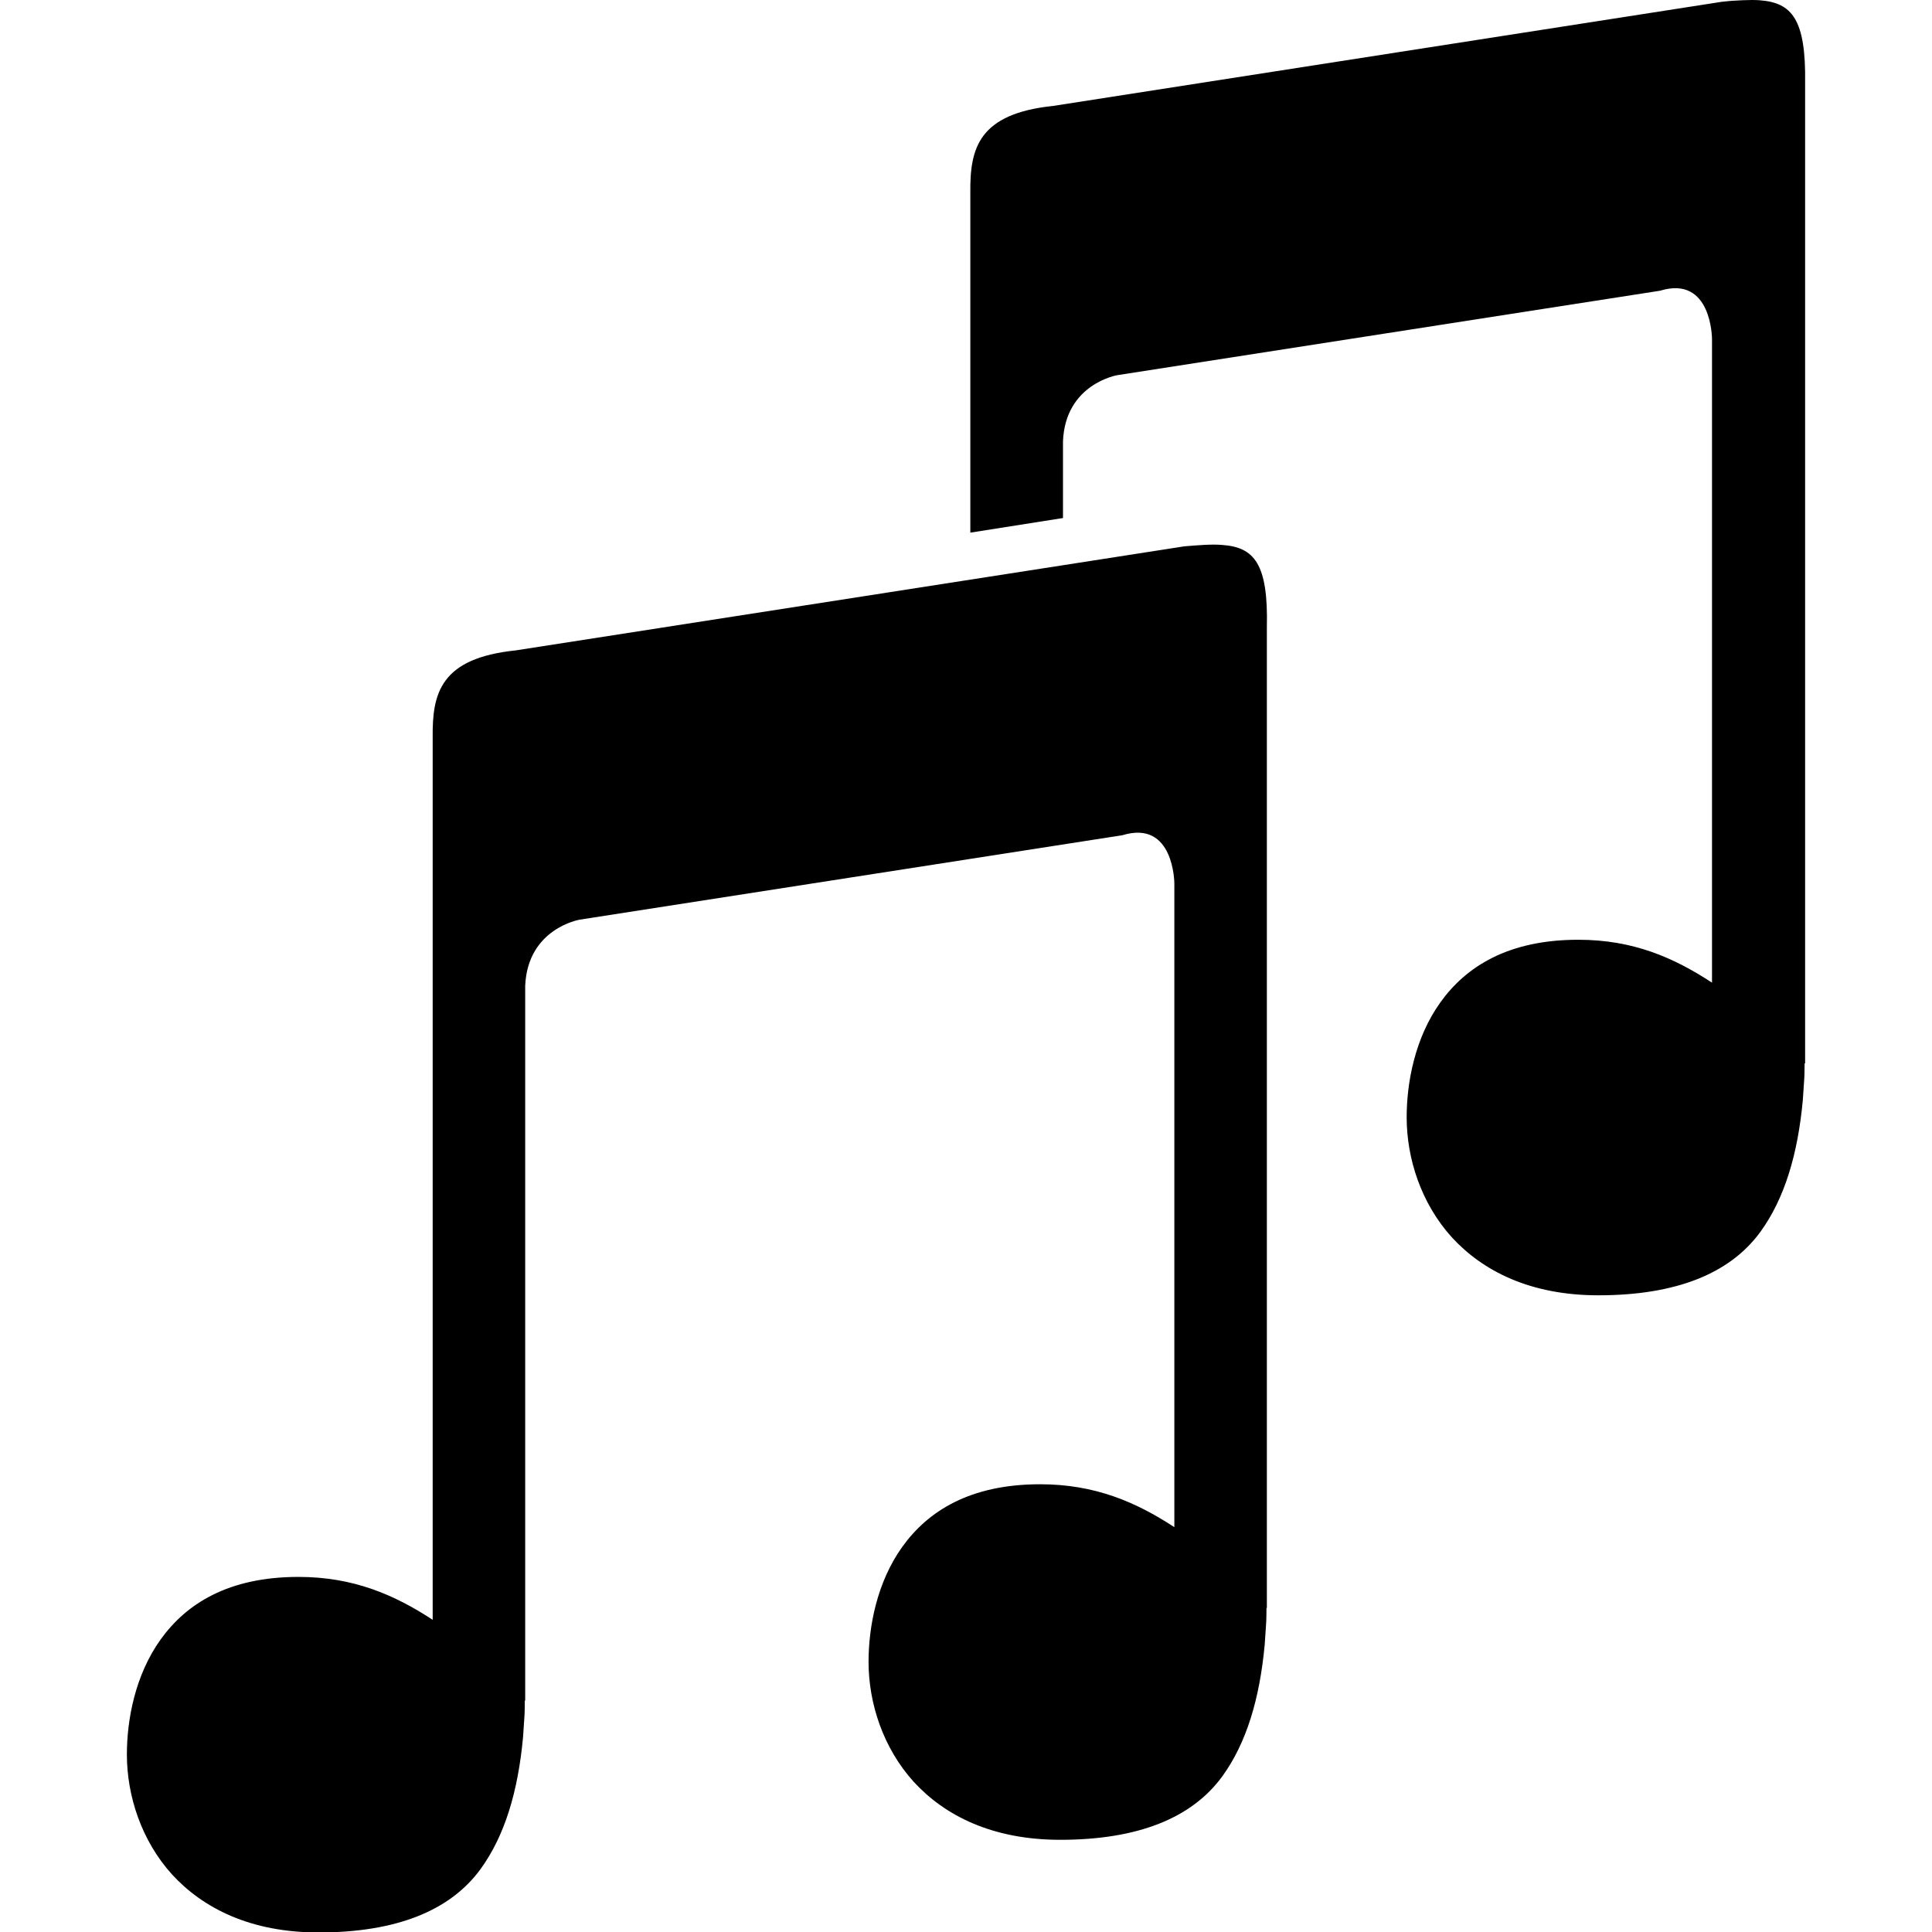
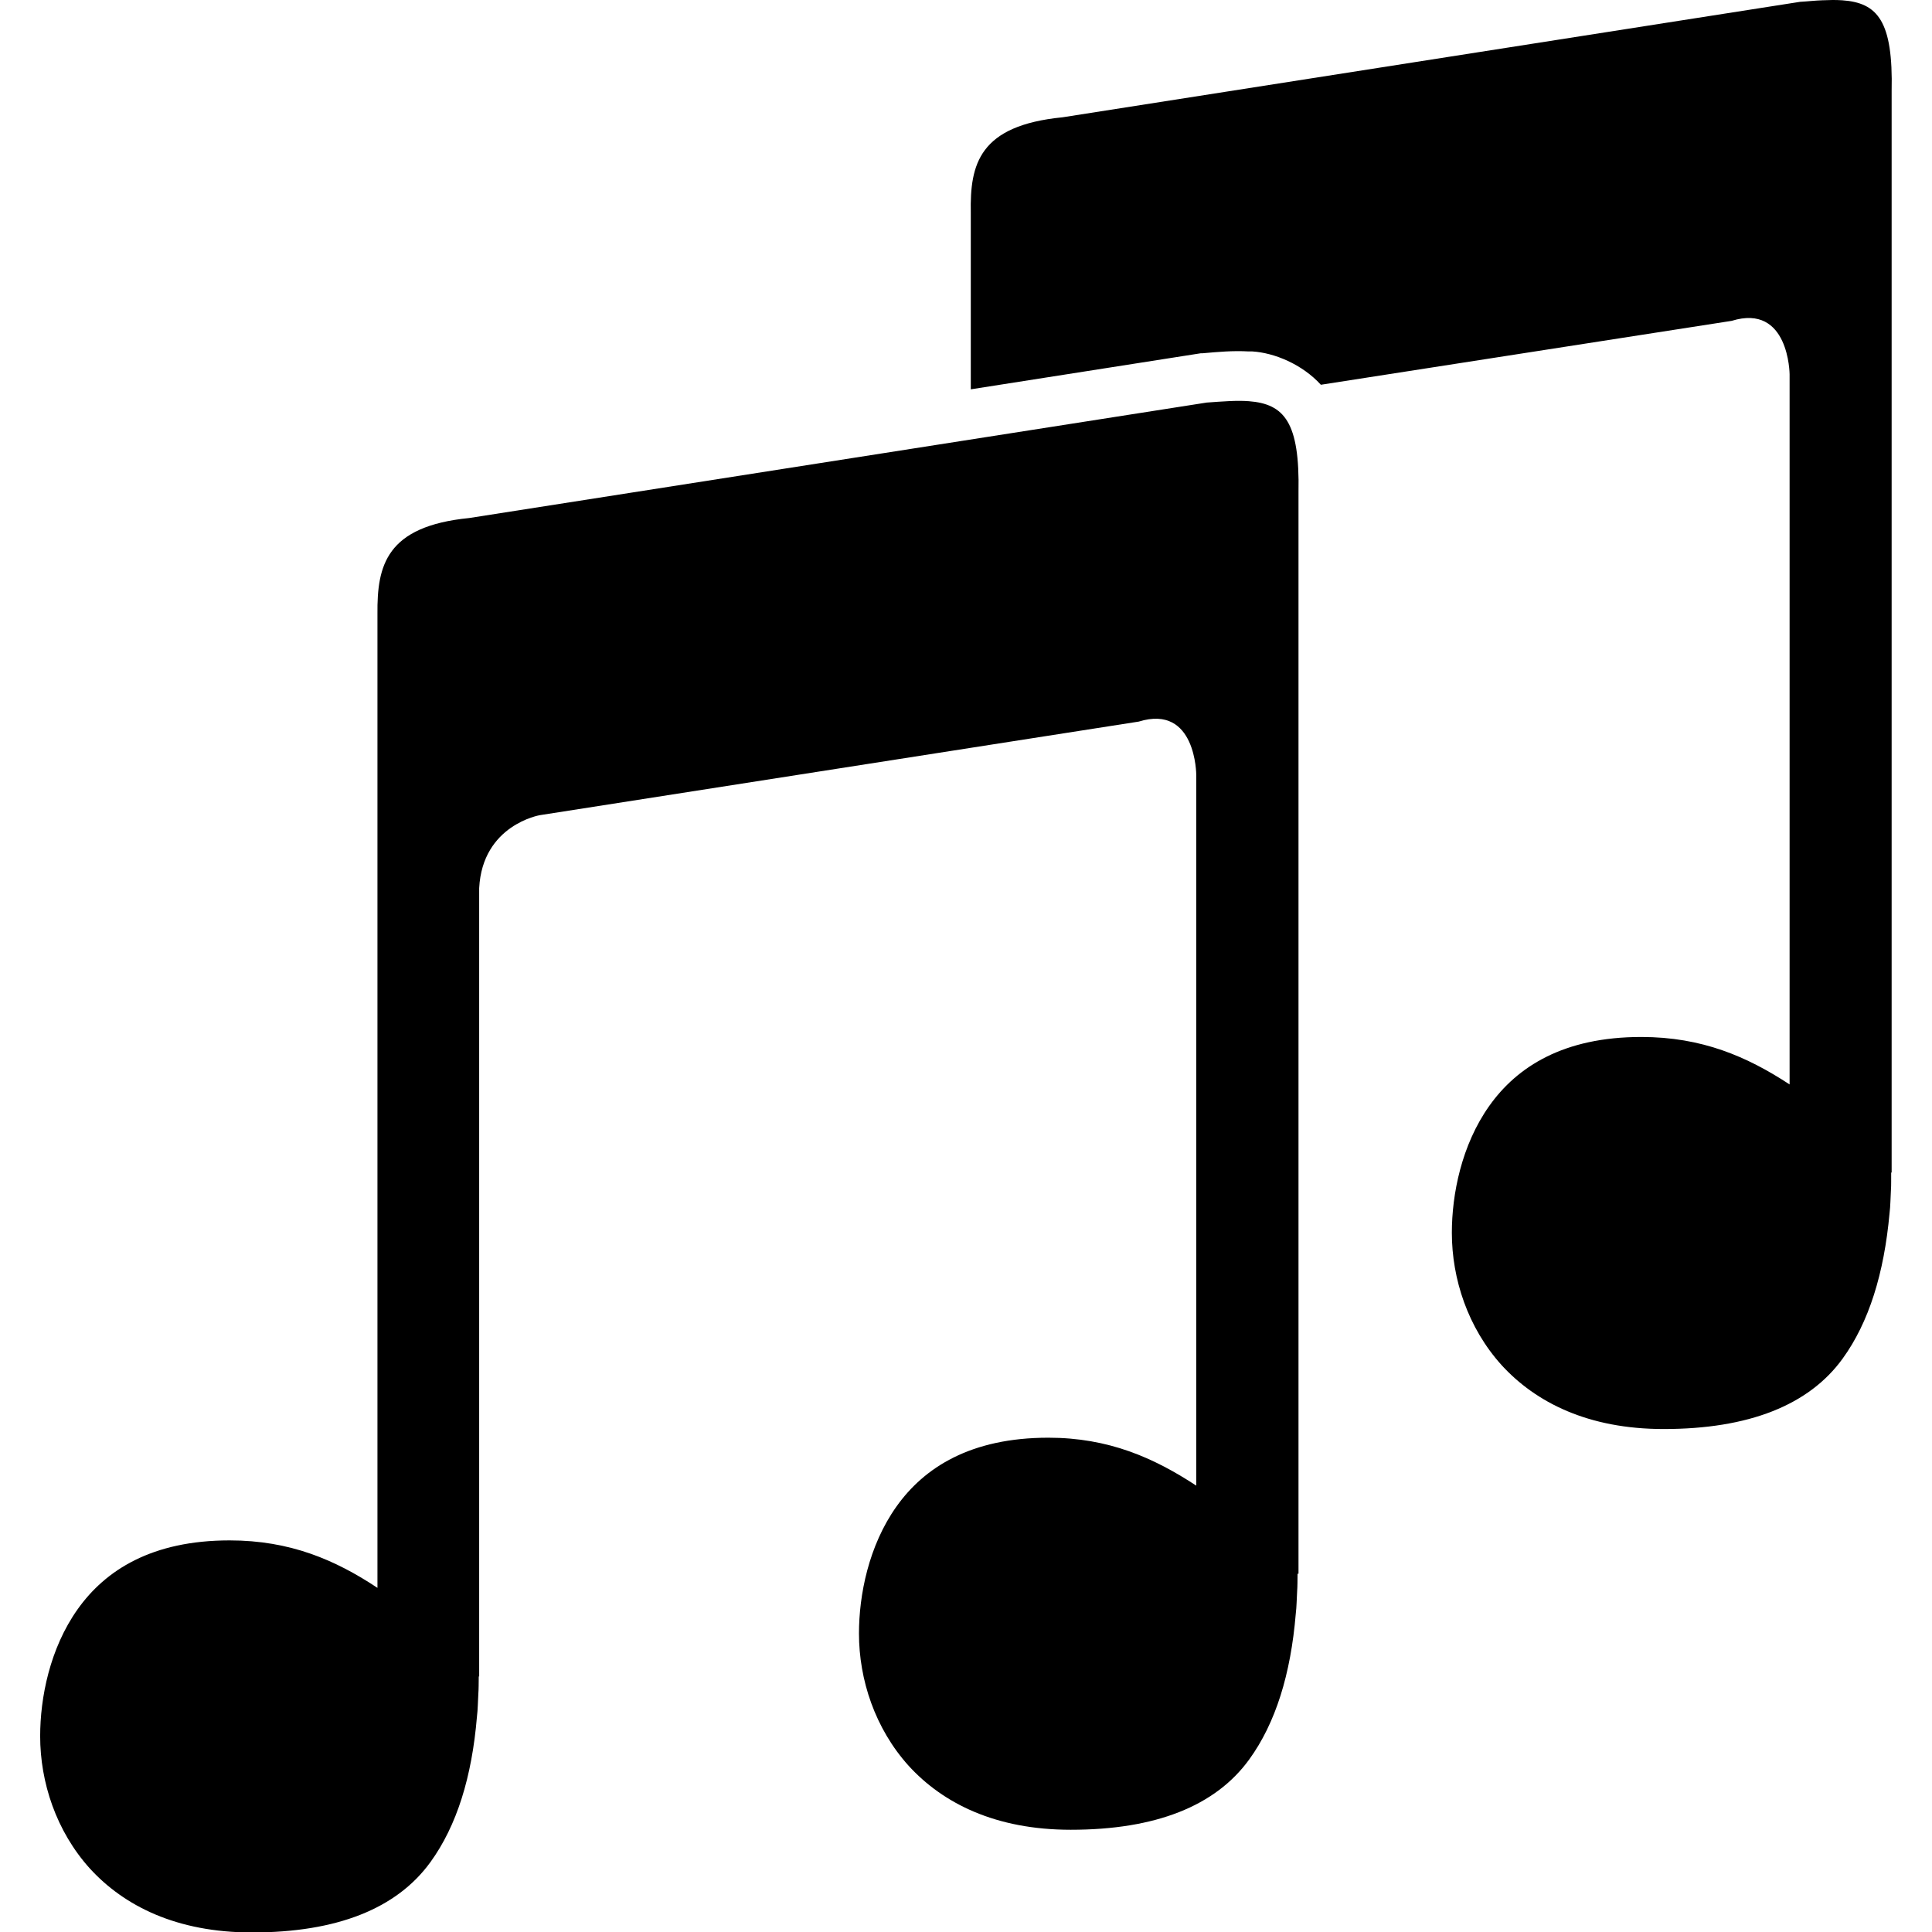
<svg xmlns="http://www.w3.org/2000/svg" id="svg8" version="1.1" viewBox="0 0 4.233 4.233" height="16" width="16">
  <defs id="defs2" />
  <g id="g1043" transform="translate(75.38209,-6.179641)" />
  <g id="g1939" style="display:inline">
-     <path d="m 2.678,1.194 c -0.023,-0.002 -0.051,4.028e-4 -0.083,0.003 L 1.13,1.425 C 0.965,1.442 0.947,1.519 0.948,1.615 v 1.934 c -0.084,-0.055 -0.174,-0.094 -0.294,-0.094 -0.154,0 -0.246,0.059 -0.302,0.137 -0.056,0.078 -0.074,0.176 -0.074,0.252 0,0.091 0.032,0.189 0.099,0.263 0.068,0.074 0.172,0.127 0.321,0.127 0.169,0 0.288,-0.047 0.355,-0.139 0.053,-0.073 0.082,-0.17 0.093,-0.289 0.001,-0.015 0.002,-0.029 0.003,-0.045 8.436e-4,-0.012 6.044e-4,-0.021 8.436e-4,-0.035 h 8.436e-4 V 2.16 C 1.156,2.034 1.27,2.015 1.27,2.015 L 2.459,1.83 c 0.114,-0.035 0.114,0.106 0.114,0.106 v 1.41 c -0.084,-0.055 -0.174,-0.094 -0.294,-0.094 -0.154,0 -0.246,0.059 -0.302,0.137 -0.056,0.078 -0.074,0.176 -0.074,0.252 0,0.091 0.032,0.189 0.099,0.263 0.068,0.074 0.172,0.127 0.321,0.127 0.169,0 0.288,-0.047 0.355,-0.139 0.053,-0.073 0.082,-0.17 0.093,-0.289 0.001,-0.015 0.002,-0.029 0.003,-0.045 8.437e-4,-0.012 6.296e-4,-0.021 8.437e-4,-0.035 h 8.436e-4 V 1.375 C 2.779,1.235 2.748,1.199 2.678,1.194 Z" color="#000000" color-rendering="auto" dominant-baseline="auto" fill="#808080" fill-rule="evenodd" image-rendering="auto" shape-rendering="auto" solid-color="#000000" style="font-variant-ligatures:normal;font-variant-position:normal;font-variant-caps:normal;font-variant-numeric:normal;font-variant-alternates:normal;font-feature-settings:normal;text-indent:0;text-decoration:none;text-decoration-line:none;text-decoration-style:solid;text-decoration-color:#000000;text-transform:none;text-orientation:mixed;white-space:normal;shape-padding:0;isolation:auto;mix-blend-mode:normal;fill:#000000;stroke-width:0.203" id="path870" />
-     <path style="font-variant-ligatures:normal;font-variant-position:normal;font-variant-caps:normal;font-variant-numeric:normal;font-variant-alternates:normal;font-feature-settings:normal;text-indent:0;text-decoration:none;text-decoration-line:none;text-decoration-style:solid;text-decoration-color:#000000;text-transform:none;text-orientation:mixed;white-space:normal;shape-padding:0;isolation:auto;mix-blend-mode:normal;fill:#000000;stroke-width:0.203" d="M 3.818,5.1406125e-4 C 3.804,0.001 3.789,0.002 3.772,0.004 L 2.308,0.232 C 2.143,0.249 2.125,0.326 2.126,0.422 V 1.167 L 2.329,1.135 V 0.967 C 2.334,0.841 2.448,0.822 2.448,0.822 L 3.637,0.637 C 3.751,0.602 3.751,0.743 3.751,0.743 V 2.153 C 3.667,2.098 3.578,2.059 3.458,2.059 c -0.154,0 -0.246,0.059 -0.302,0.137 -0.056,0.078 -0.074,0.176 -0.074,0.252 0,0.091 0.032,0.189 0.099,0.263 0.068,0.074 0.172,0.127 0.321,0.127 0.169,0 0.288,-0.047 0.355,-0.139 0.053,-0.073 0.082,-0.17 0.093,-0.289 0.001,-0.015 0.002,-0.03 0.003,-0.045 8.429e-4,-0.012 6.33e-4,-0.021 8.462e-4,-0.035 H 3.955 V 0.182 C 3.957,0.042 3.926,0.006 3.856,6.4422346e-4 L 3.856,5.775932e-4 c -0.012,-8.0655924e-4 -0.024,-7.1061168e-4 -0.038,-6.663025e-5 z" id="path884" />
+     <path d="m 2.736,0.879 c -0.026,-0.002 -0.056,4.445e-4 -0.092,0.003 L 1.028,1.135 C 0.846,1.153 0.826,1.239 0.827,1.345 V 3.479 C 0.735,3.418 0.636,3.375 0.503,3.375 c -0.17,0 -0.272,0.065 -0.333,0.151 -0.061,0.086 -0.082,0.194 -0.082,0.278 0,0.101 0.035,0.208 0.109,0.29 0.075,0.082 0.19,0.14 0.355,0.14 0.186,0 0.317,-0.052 0.391,-0.154 0.058,-0.08 0.091,-0.187 0.102,-0.319 0.002,-0.016 0.002,-0.033 0.003,-0.049 9.309e-4,-0.013 6.669e-4,-0.023 9.309e-4,-0.039 h 9.309e-4 v -1.727 C 1.057,1.807 1.183,1.786 1.183,1.786 L 2.495,1.581 c 0.126,-0.039 0.126,0.117 0.126,0.117 V 3.255 C 2.528,3.194 2.429,3.15 2.297,3.15 c -0.17,0 -0.272,0.065 -0.333,0.151 -0.061,0.086 -0.082,0.194 -0.082,0.278 0,0.101 0.035,0.208 0.109,0.29 0.075,0.082 0.19,0.14 0.355,0.14 0.186,0 0.317,-0.052 0.391,-0.154 0.058,-0.08 0.091,-0.187 0.102,-0.319 0.002,-0.016 0.002,-0.033 0.003,-0.049 9.31e-4,-0.013 6.948e-4,-0.023 9.31e-4,-0.039 H 2.845 V 1.079 C 2.848,0.925 2.814,0.885 2.736,0.879 Z" color="#000000" color-rendering="auto" dominant-baseline="auto" fill="#808080" fill-rule="evenodd" image-rendering="auto" shape-rendering="auto" solid-color="#000000" style="font-variant-ligatures:normal;font-variant-position:normal;font-variant-caps:normal;font-variant-numeric:normal;font-variant-alternates:normal;font-feature-settings:normal;text-indent:0;text-decoration:none;text-decoration-line:none;text-decoration-style:solid;text-decoration-color:#000000;text-transform:none;text-orientation:mixed;white-space:normal;shape-padding:0;isolation:auto;mix-blend-mode:normal;fill:#000000;stroke-width:0.219;stroke-miterlimit:4;stroke-dasharray:none" id="path870" />
+     <path id="path884" style="font-variant-ligatures:normal;font-variant-position:normal;font-variant-caps:normal;font-variant-numeric:normal;font-variant-alternates:normal;font-feature-settings:normal;text-indent:0;text-decoration:none;text-decoration-line:none;text-decoration-style:solid;text-decoration-color:#000000;text-transform:none;text-orientation:mixed;white-space:normal;shape-padding:0;isolation:auto;mix-blend-mode:normal;fill:#000000;stroke-width:0.224" d="M 3.993,6.0213227e-4 C 3.978,0.001 3.962,0.003 3.944,0.004 L 2.328,0.257 C 2.145,0.275 2.125,0.36 2.127,0.466 v 0.387 l 0.504,-0.079 h 0.004 c 0.034,-0.003 0.066,-0.006 0.101,-0.004 h 0.007 0.001 c 0.048,0.003 0.109,0.028 0.15,0.073 l 0.9,-0.14 c 0.126,-0.039 0.127,0.117 0.127,0.117 V 2.376 C 3.828,2.315 3.729,2.272 3.596,2.272 c -0.17,0 -0.272,0.065 -0.333,0.151 -0.061,0.086 -0.082,0.194 -0.082,0.278 0,0.101 0.035,0.208 0.109,0.29 0.075,0.082 0.19,0.14 0.355,0.14 0.186,0 0.318,-0.052 0.392,-0.154 0.058,-0.08 0.091,-0.187 0.103,-0.319 0.002,-0.016 0.002,-0.033 0.003,-0.05 9.302e-4,-0.013 3.352e-4,-0.023 5.702e-4,-0.039 h 0.001 V 0.2 C 4.148,0.046 4.114,0.006 4.036,6.0213227e-4 h -5.702e-4 c -0.013,-8.9005e-4 -0.027,-7.1064e-4 -0.042,0 z" />
  </g>
</svg>
